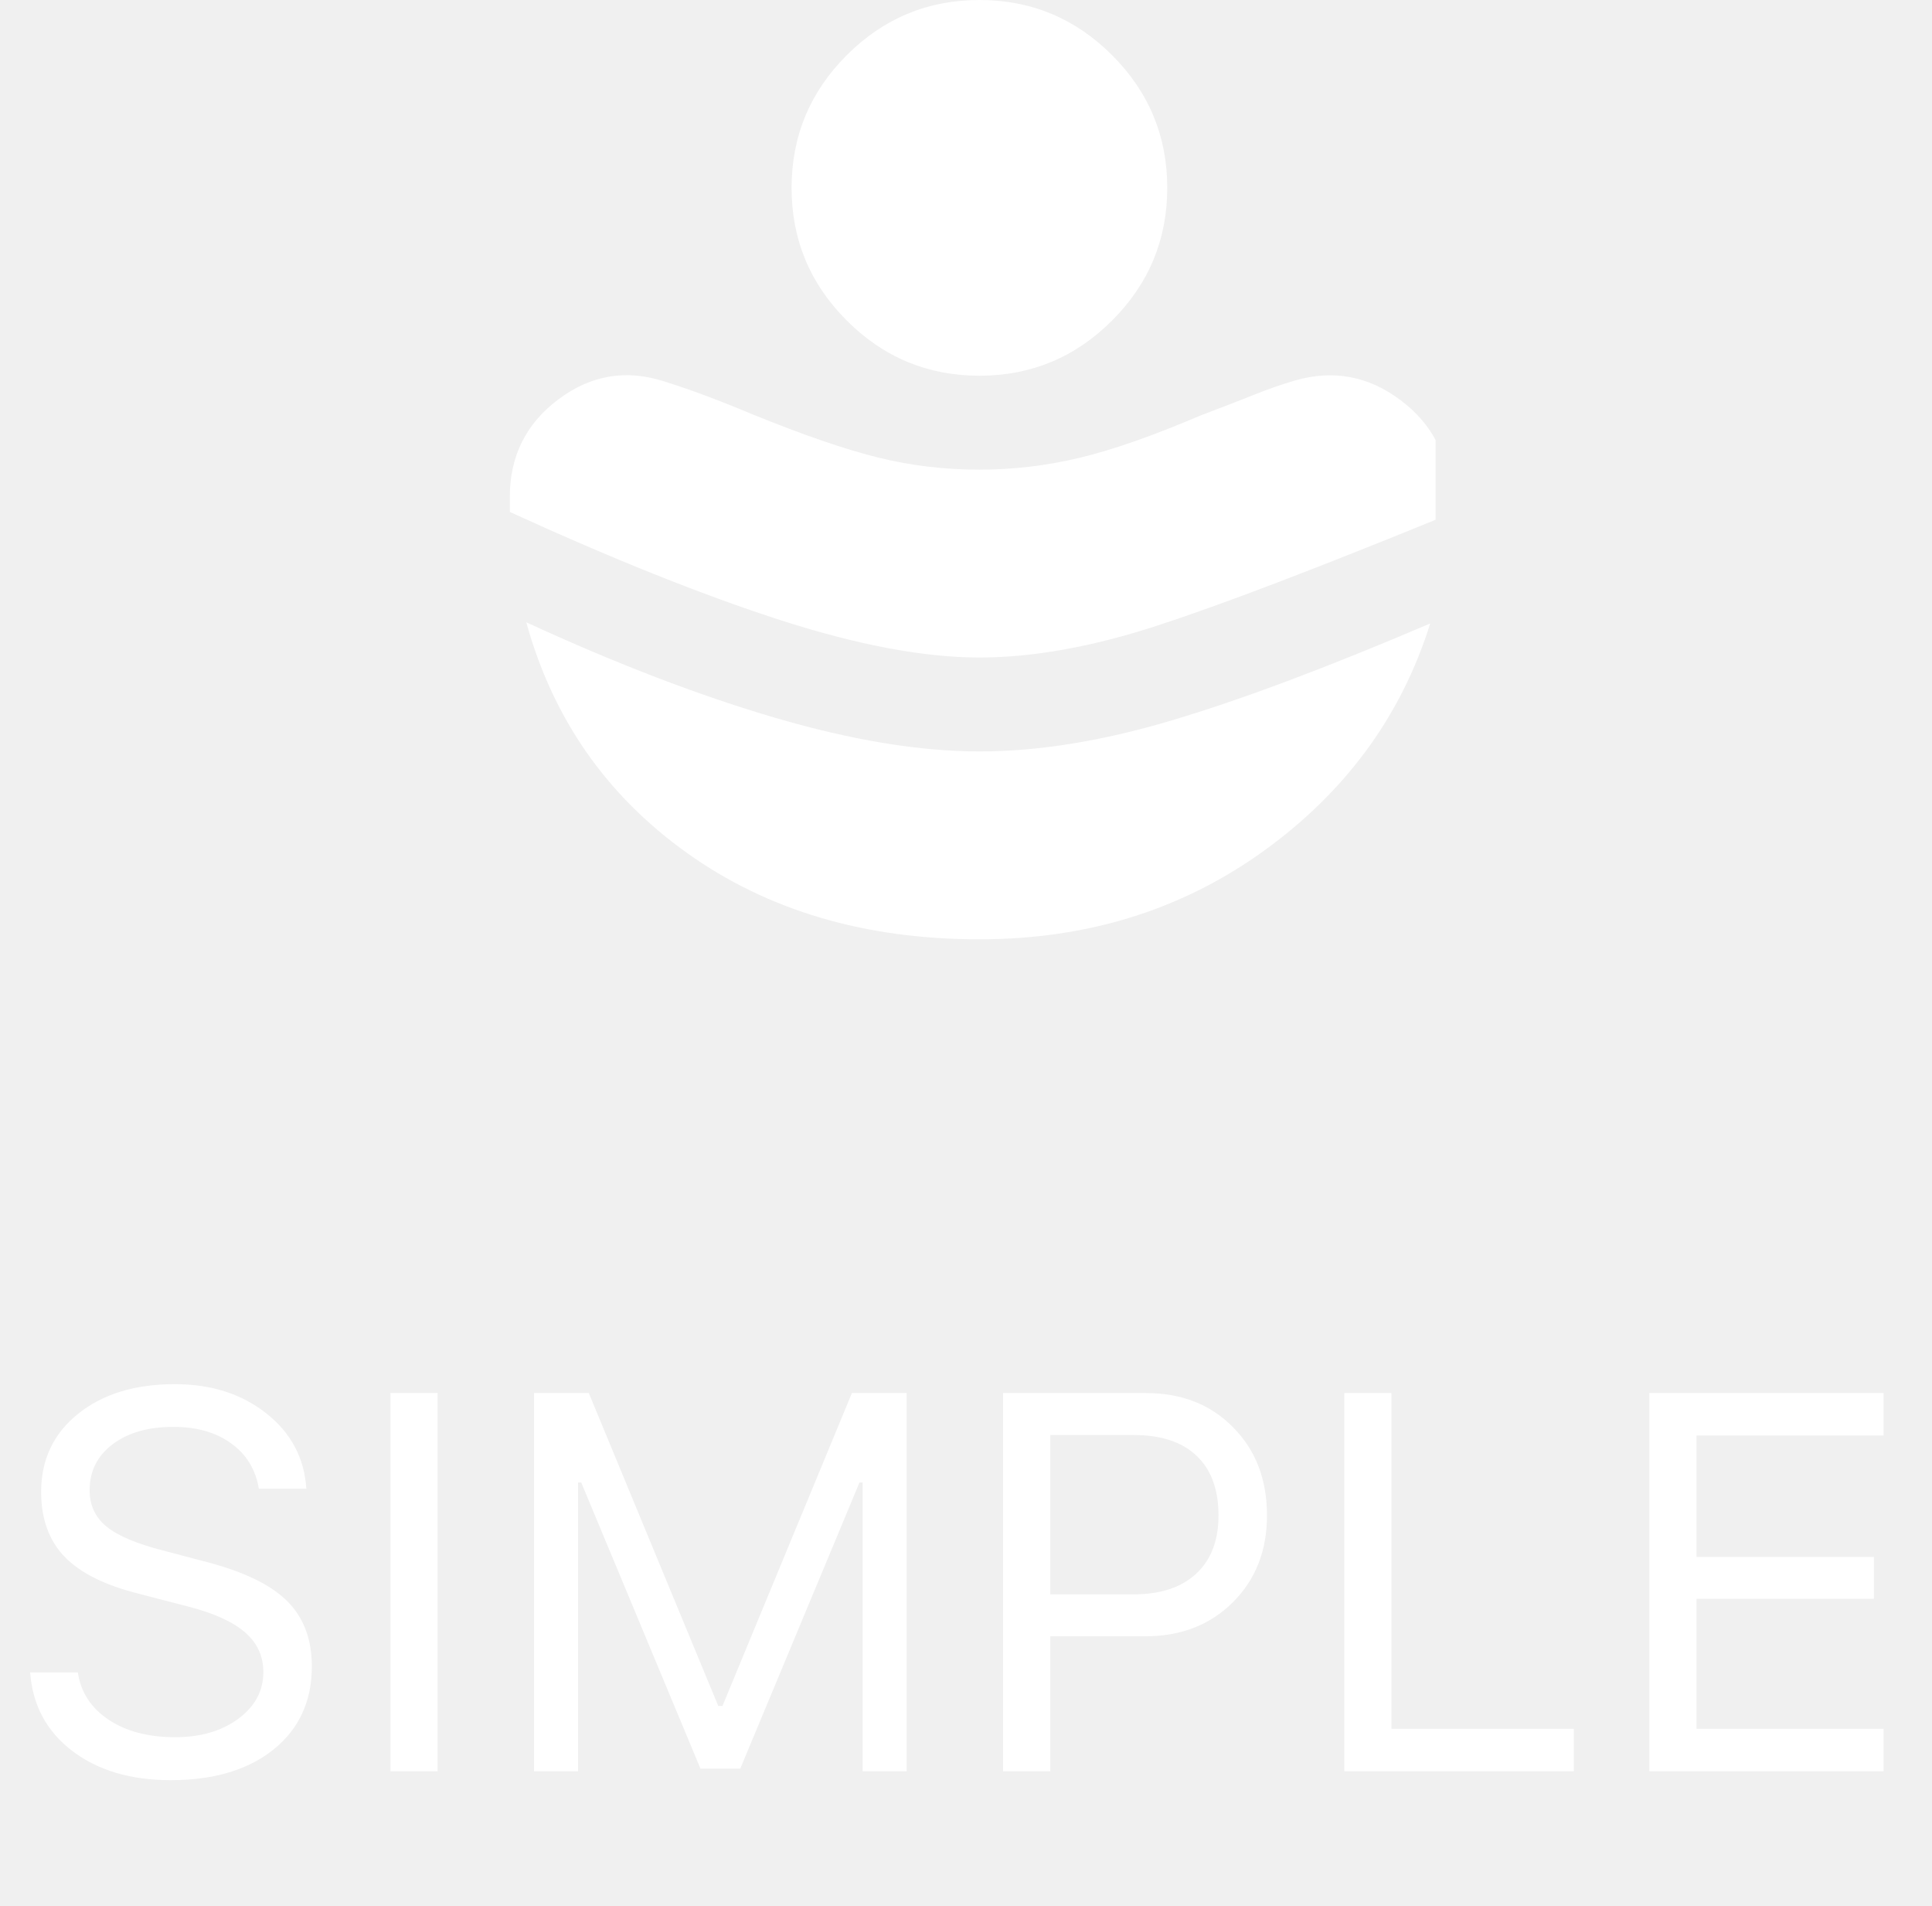
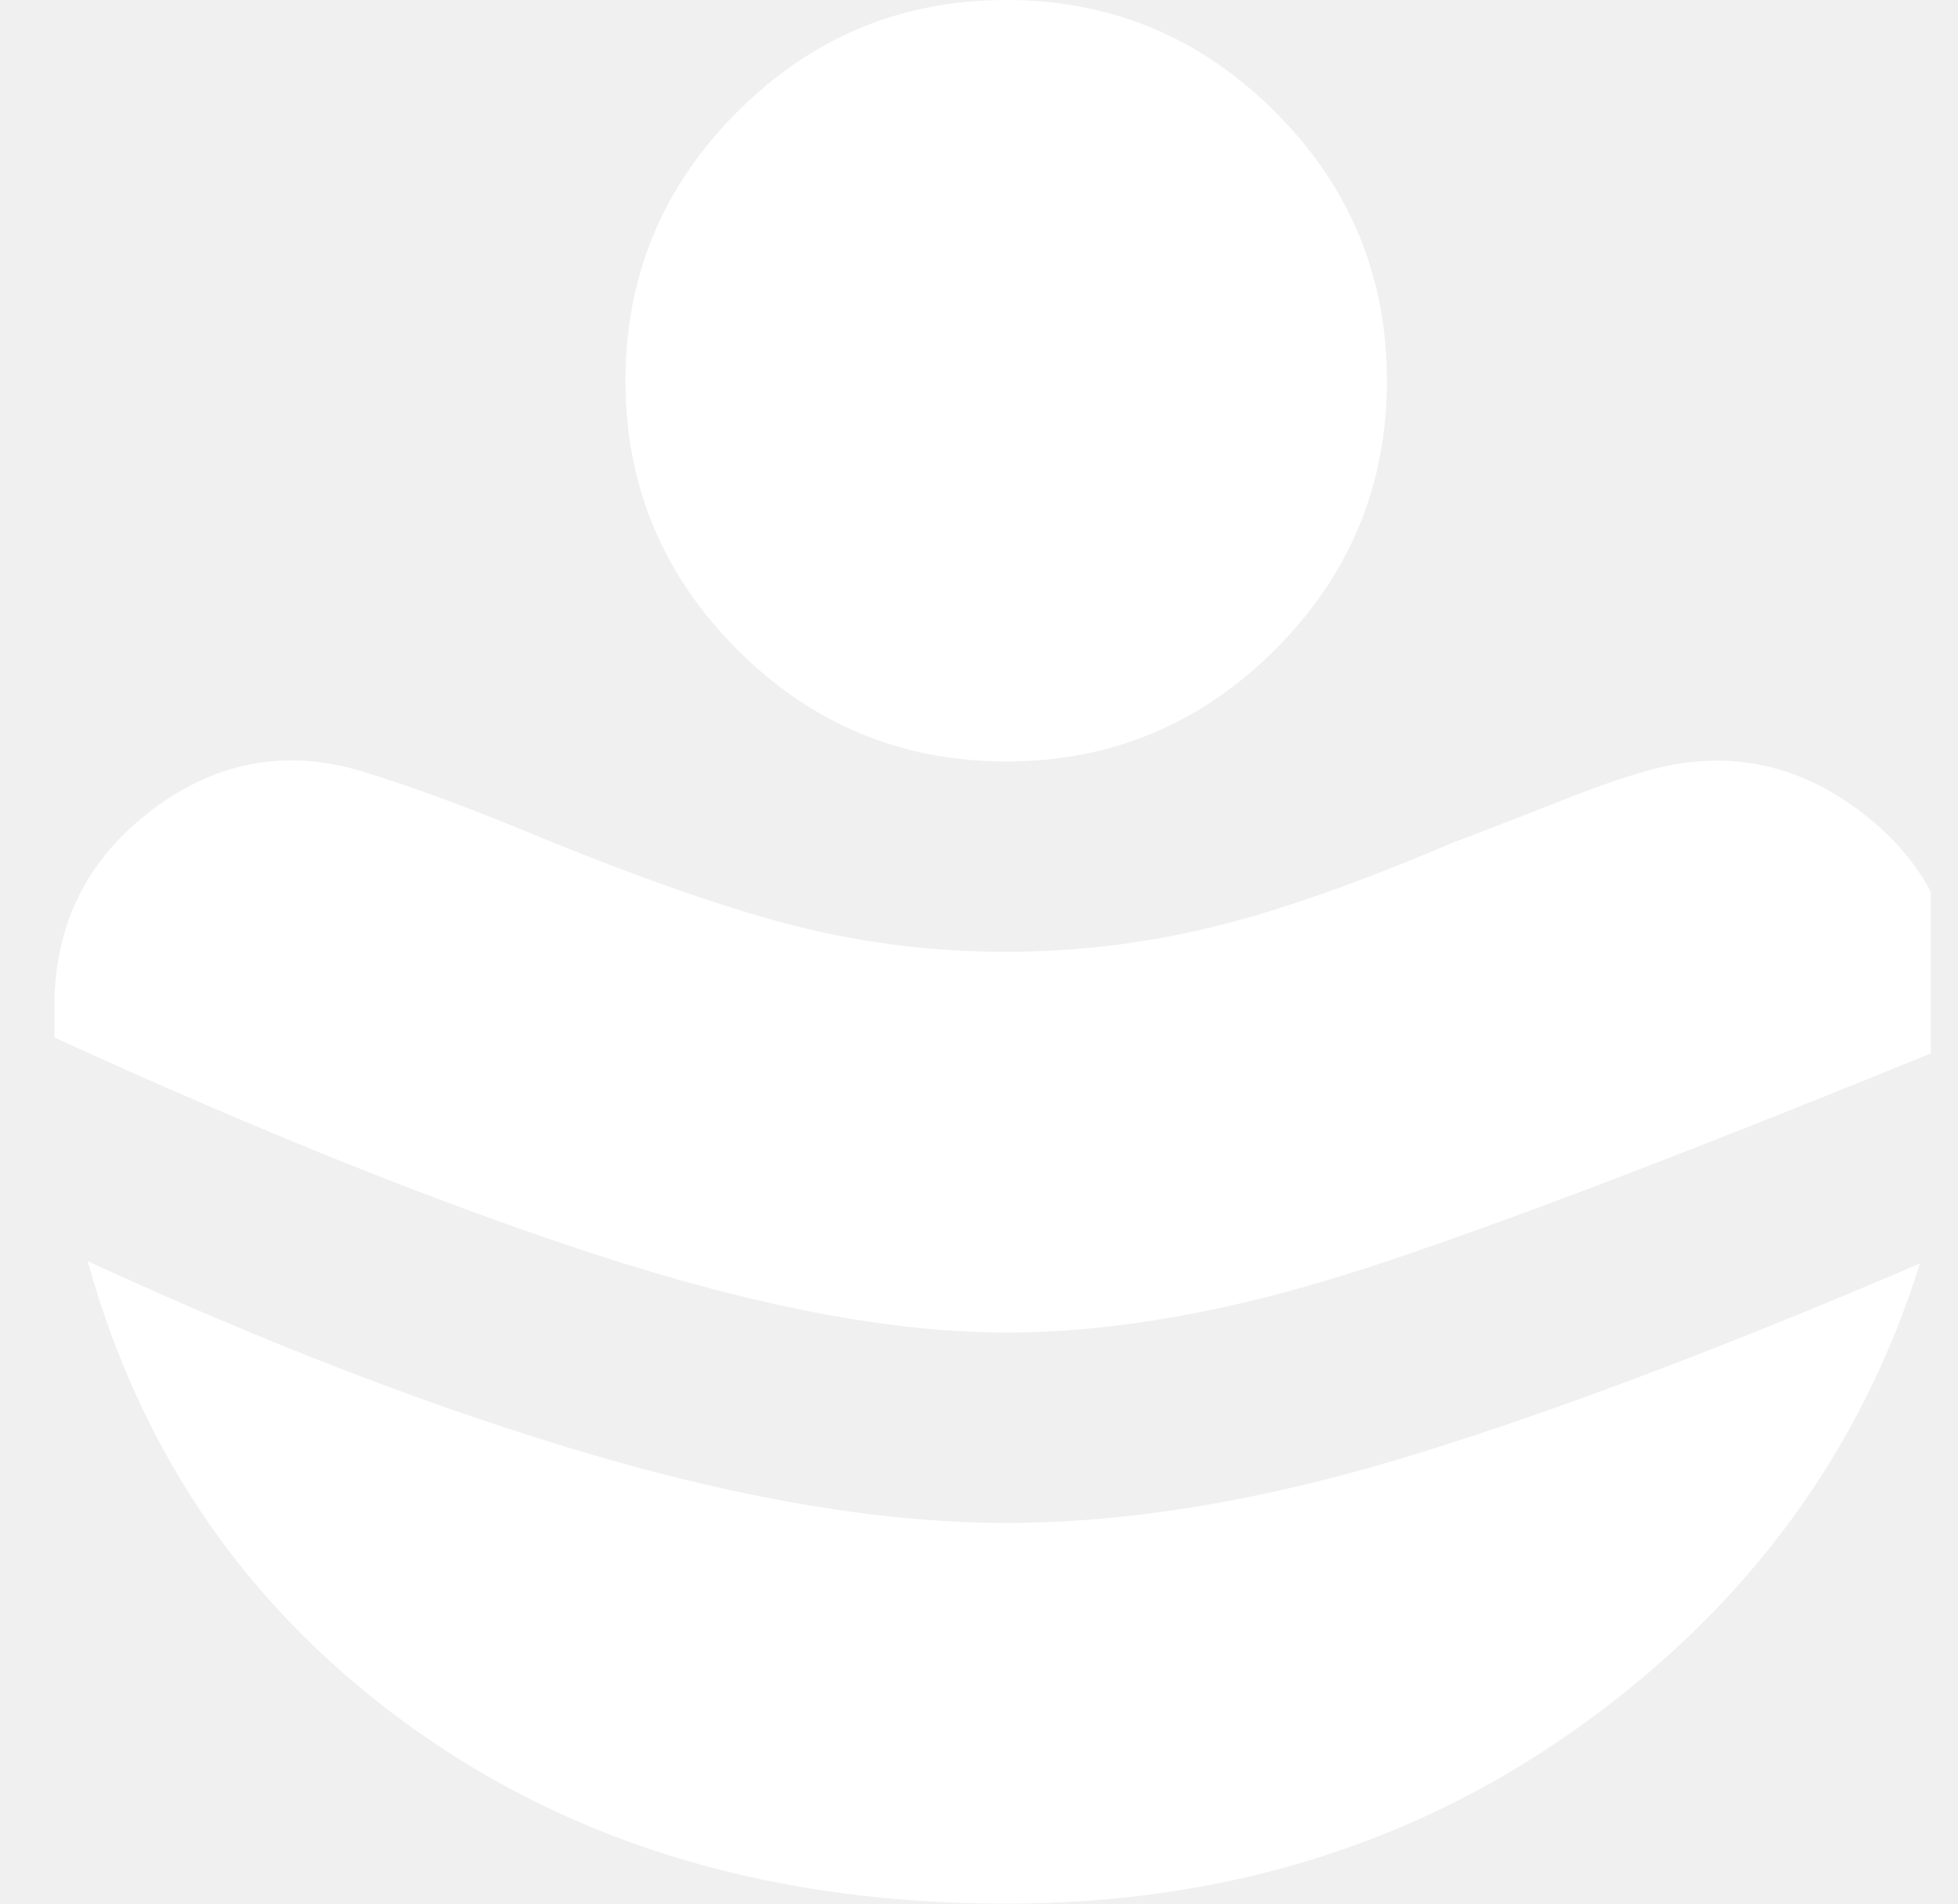
- <svg xmlns="http://www.w3.org/2000/svg" width="72" height="71" viewBox="0 0 72 71" fill="none">
-   <g clip-path="url(#clip0_6_758)">
-     <path d="M36.5 24.5C38.483 24.5 40.685 24.106 43.106 23.319C45.527 22.531 49.158 21.146 54 19.163V18.506C54 17.019 53.402 15.823 52.206 14.919C51.01 14.015 49.698 13.767 48.269 14.175C47.773 14.321 47.27 14.496 46.758 14.7C46.248 14.904 45.57 15.167 44.725 15.488C42.946 16.246 41.444 16.771 40.219 17.062C38.994 17.354 37.754 17.5 36.5 17.5C35.188 17.5 33.919 17.347 32.694 17.041C31.469 16.736 29.923 16.203 28.056 15.444C27.356 15.152 26.751 14.912 26.241 14.723C25.732 14.534 25.243 14.366 24.775 14.219C23.346 13.752 22.026 13.971 20.817 14.875C19.607 15.779 19.001 16.99 19 18.506V19.075C22.821 20.825 26.175 22.167 29.062 23.1C31.95 24.033 34.429 24.5 36.5 24.5ZM36.5 35C40.525 35 44.062 33.899 47.11 31.696C50.159 29.493 52.222 26.672 53.3 23.231C49.479 24.865 46.271 26.068 43.675 26.841C41.079 27.615 38.688 28.001 36.5 28C34.283 28 31.753 27.584 28.909 26.752C26.064 25.92 22.965 24.732 19.613 23.188C20.604 26.775 22.602 29.641 25.606 31.785C28.61 33.93 32.242 35.001 36.5 35ZM36.5 14C34.575 14 32.927 13.315 31.556 11.944C30.185 10.573 29.5 8.925 29.5 7C29.5 5.075 30.185 3.427 31.556 2.056C32.927 0.685 34.575 0 36.5 0C38.425 0 40.073 0.685 41.444 2.056C42.815 3.427 43.5 5.075 43.5 7C43.5 8.925 42.815 10.573 41.444 11.944C40.073 13.315 38.425 14 36.5 14Z" fill="white" />
+ <svg xmlns="http://www.w3.org/2000/svg" width="36" height="35" viewBox="0 0 36 35" fill="none">
+   <g clip-path="url(#clip0_88_303)">
+     <path d="M18.5 24.5C20.483 24.5 22.685 24.106 25.106 23.319C27.527 22.531 31.158 21.146 36 19.163V18.506C36 17.019 35.402 15.823 34.206 14.919C33.01 14.015 31.698 13.767 30.269 14.175C29.773 14.321 29.27 14.496 28.759 14.7C28.247 14.904 27.57 15.167 26.725 15.488C24.946 16.246 23.444 16.771 22.219 17.062C20.994 17.354 19.754 17.5 18.5 17.5C17.188 17.5 15.919 17.347 14.694 17.041C13.469 16.736 11.923 16.203 10.056 15.444C9.356 15.152 8.751 14.912 8.242 14.723C7.732 14.534 7.243 14.366 6.775 14.219C5.346 13.752 4.026 13.971 2.817 14.875C1.607 15.779 1.001 16.99 1 18.506V19.075C4.821 20.825 8.175 22.167 11.062 23.1C13.95 24.033 16.429 24.5 18.5 24.5ZM18.5 35C22.525 35 26.062 33.899 29.11 31.696C32.159 29.493 34.222 26.672 35.3 23.231C31.479 24.865 28.271 26.068 25.675 26.841C23.079 27.615 20.688 28.001 18.5 28C16.283 28 13.753 27.584 10.909 26.752C8.064 25.92 4.965 24.732 1.613 23.188C2.604 26.775 4.602 29.641 7.606 31.785C10.61 33.93 14.242 35.001 18.5 35ZM18.5 14C16.575 14 14.927 13.315 13.556 11.944C12.185 10.573 11.5 8.925 11.5 7C11.5 5.075 12.185 3.427 13.556 2.056C14.927 0.685 16.575 0 18.5 0C20.425 0 22.073 0.685 23.444 2.056C24.815 3.427 25.5 5.075 25.5 7C25.5 8.925 24.815 10.573 23.444 11.944C22.073 13.315 20.425 14 18.5 14Z" fill="white" />
  </g>
-   <path d="M1.123 62.318H2.9C3.011 63.054 3.392 63.64 4.043 64.076C4.694 64.512 5.521 64.731 6.523 64.731C7.474 64.731 8.258 64.503 8.877 64.047C9.502 63.585 9.814 63.005 9.814 62.309C9.814 61.71 9.587 61.215 9.131 60.824C8.675 60.427 7.962 60.105 6.992 59.857L5.186 59.389C3.91 59.07 2.982 58.607 2.402 58.002C1.823 57.397 1.533 56.592 1.533 55.59C1.533 54.392 1.989 53.425 2.9 52.69C3.818 51.947 5.023 51.576 6.514 51.576C7.874 51.576 9.014 51.941 9.932 52.67C10.85 53.399 11.344 54.333 11.416 55.473H9.648C9.525 54.75 9.18 54.187 8.613 53.783C8.053 53.373 7.334 53.168 6.455 53.168C5.518 53.168 4.762 53.386 4.189 53.822C3.623 54.252 3.34 54.822 3.34 55.531C3.34 56.085 3.548 56.534 3.965 56.879C4.388 57.224 5.085 57.52 6.055 57.768L7.529 58.158C8.988 58.523 10.033 59.011 10.664 59.623C11.302 60.235 11.621 61.059 11.621 62.094C11.621 63.389 11.146 64.421 10.195 65.189C9.245 65.951 7.965 66.332 6.357 66.332C4.867 66.332 3.643 65.967 2.686 65.238C1.735 64.509 1.214 63.536 1.123 62.318ZM16.309 66H14.551V51.908H16.309V66ZM33.789 66H32.148V55.238H32.031L27.588 65.902H26.104L21.66 55.238H21.543V66H19.902V51.908H21.943L26.768 63.568H26.924L31.748 51.908H33.789V66ZM37.383 51.908H42.705C44.04 51.908 45.124 52.335 45.957 53.188C46.797 54.034 47.217 55.128 47.217 56.469C47.217 57.784 46.79 58.865 45.938 59.711C45.091 60.551 44.007 60.971 42.685 60.971H39.141V66H37.383V51.908ZM39.141 53.471V59.408H42.246C43.249 59.408 44.027 59.151 44.58 58.637C45.133 58.122 45.41 57.4 45.41 56.469C45.41 55.499 45.137 54.757 44.59 54.242C44.05 53.728 43.268 53.471 42.246 53.471H39.141ZM58.652 64.418V66H50.098V51.908H51.855V64.418H58.652ZM70.195 64.418V66H61.465V51.908H70.195V53.49H63.223V58.012H69.834V59.574H63.223V64.418H70.195Z" fill="white" />
  <defs>
-     <clipPath id="clip0_6_758">
-       <rect width="35" height="35" fill="white" transform="translate(18.5)" />
+     <clipPath id="clip0_88_303">
+       <rect width="35" height="35" fill="white" transform="translate(0.5)" />
    </clipPath>
  </defs>
</svg>
